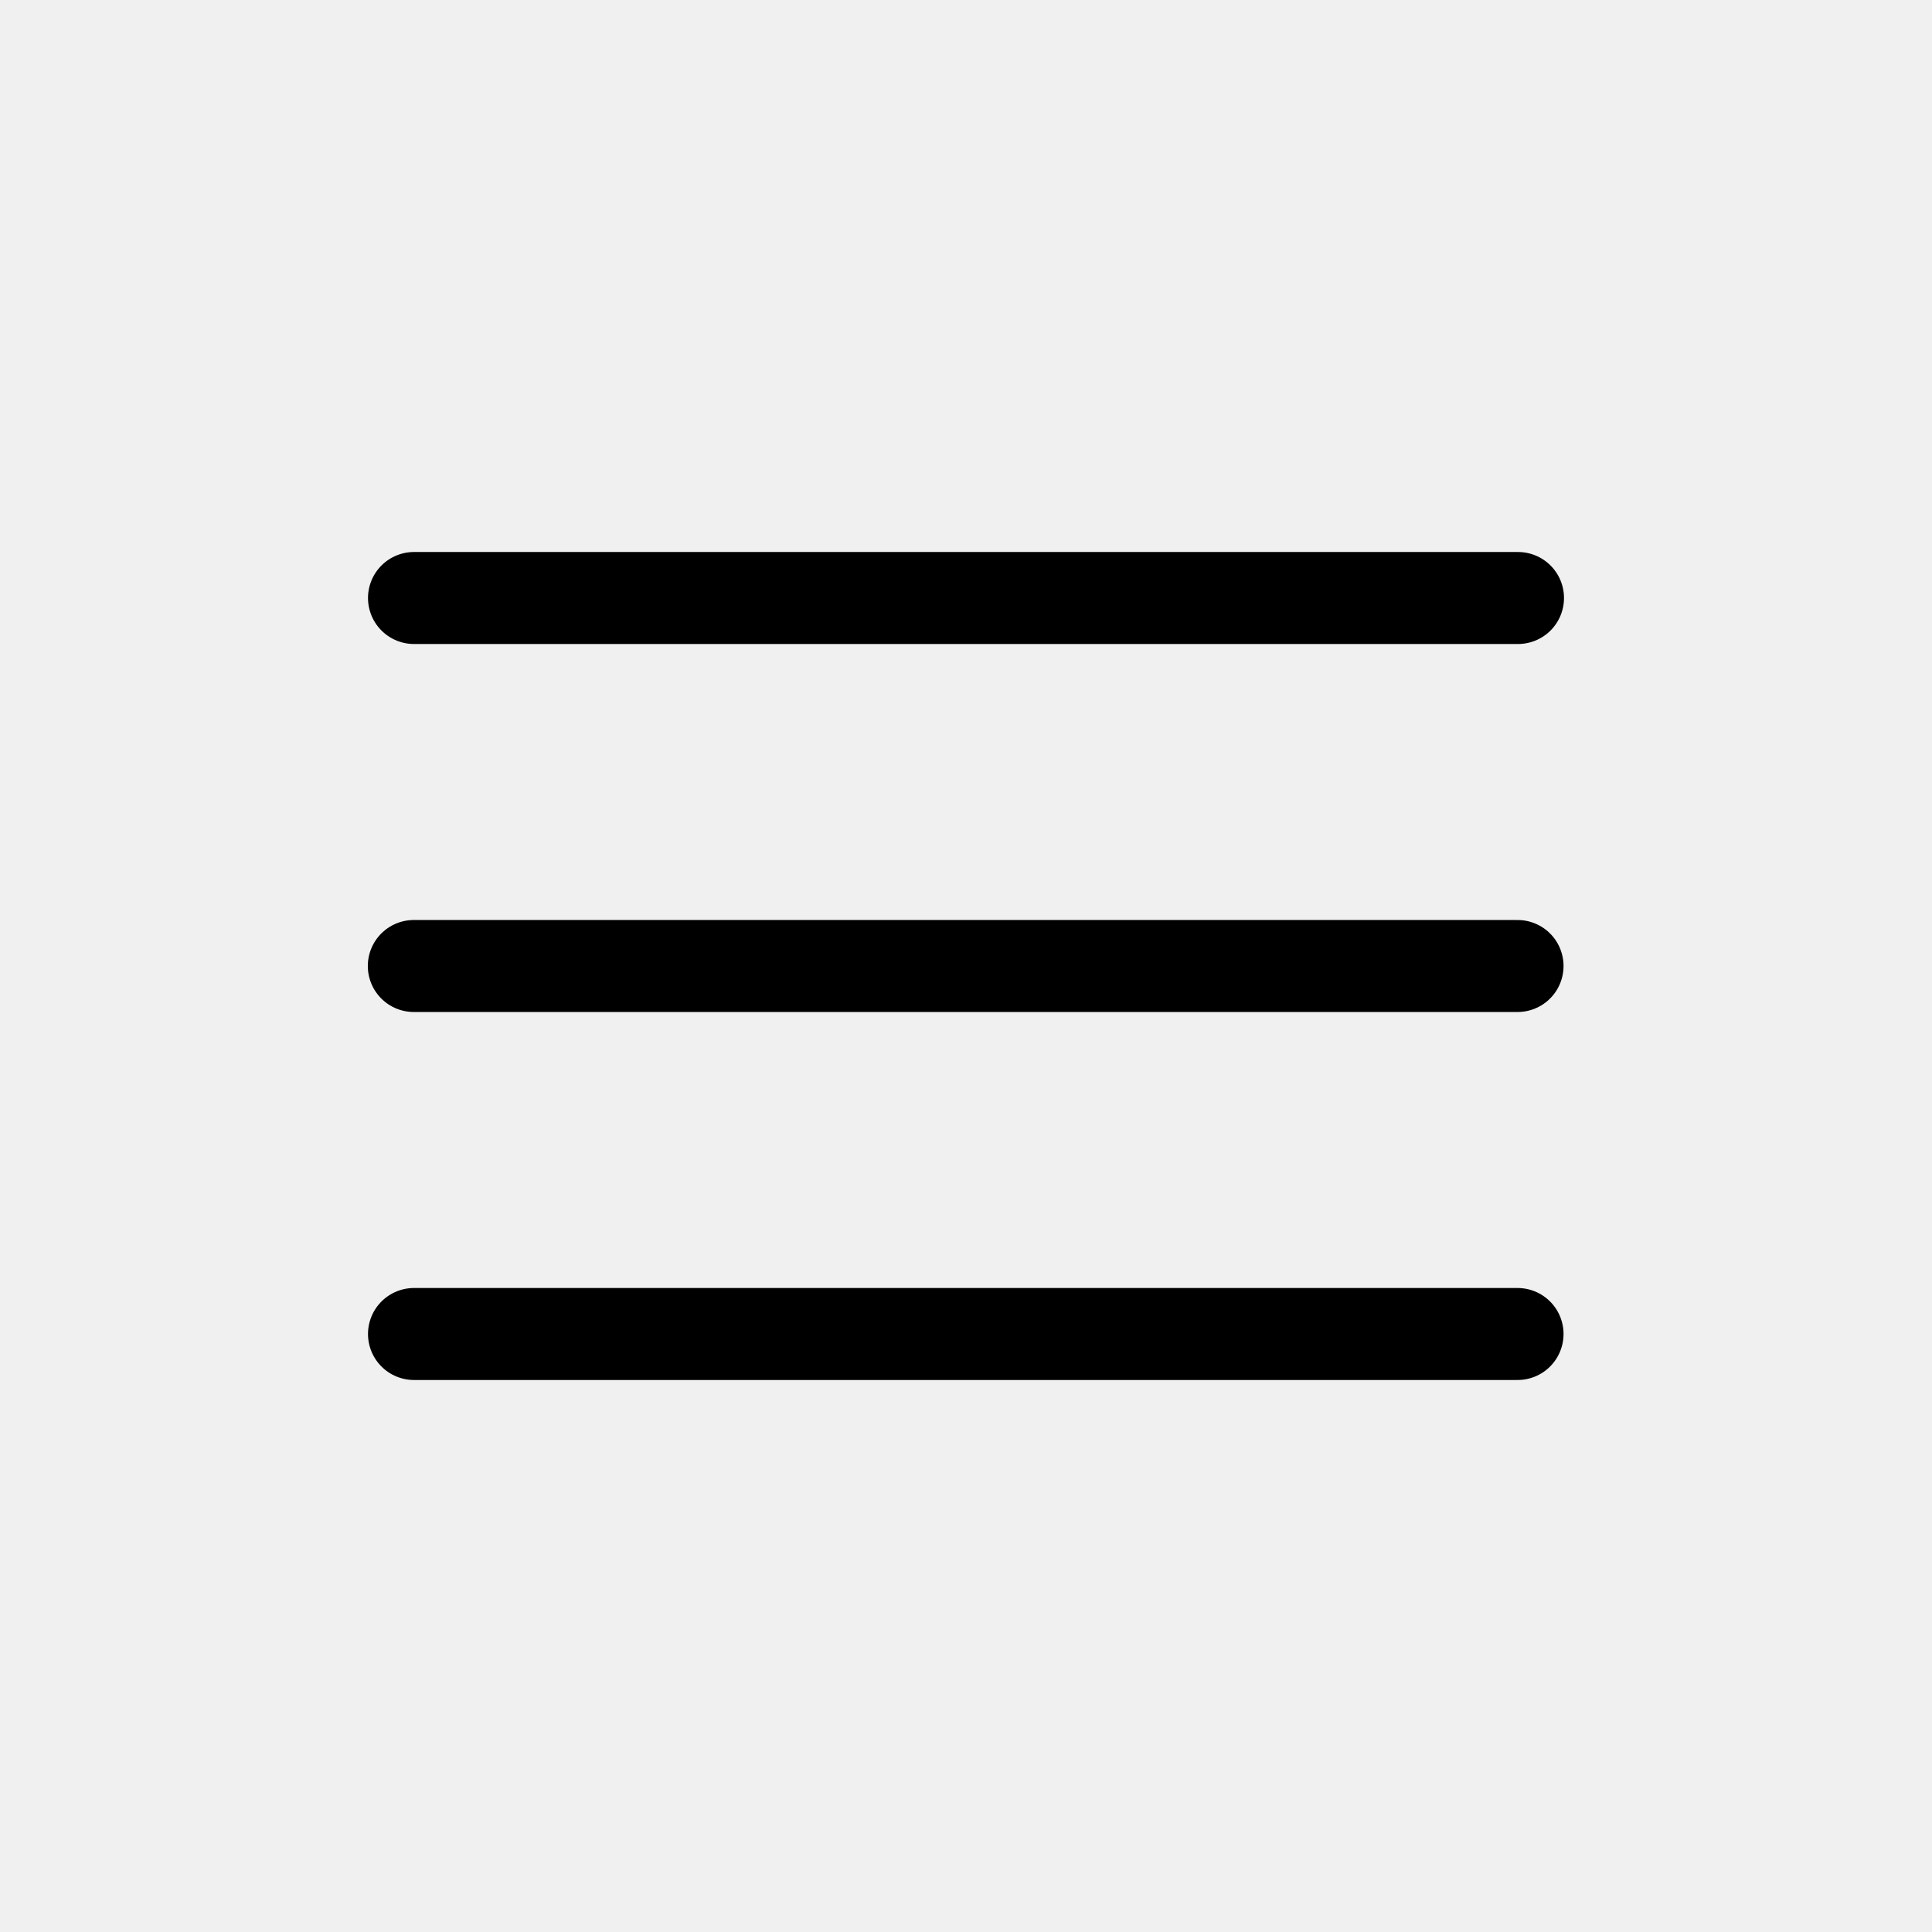
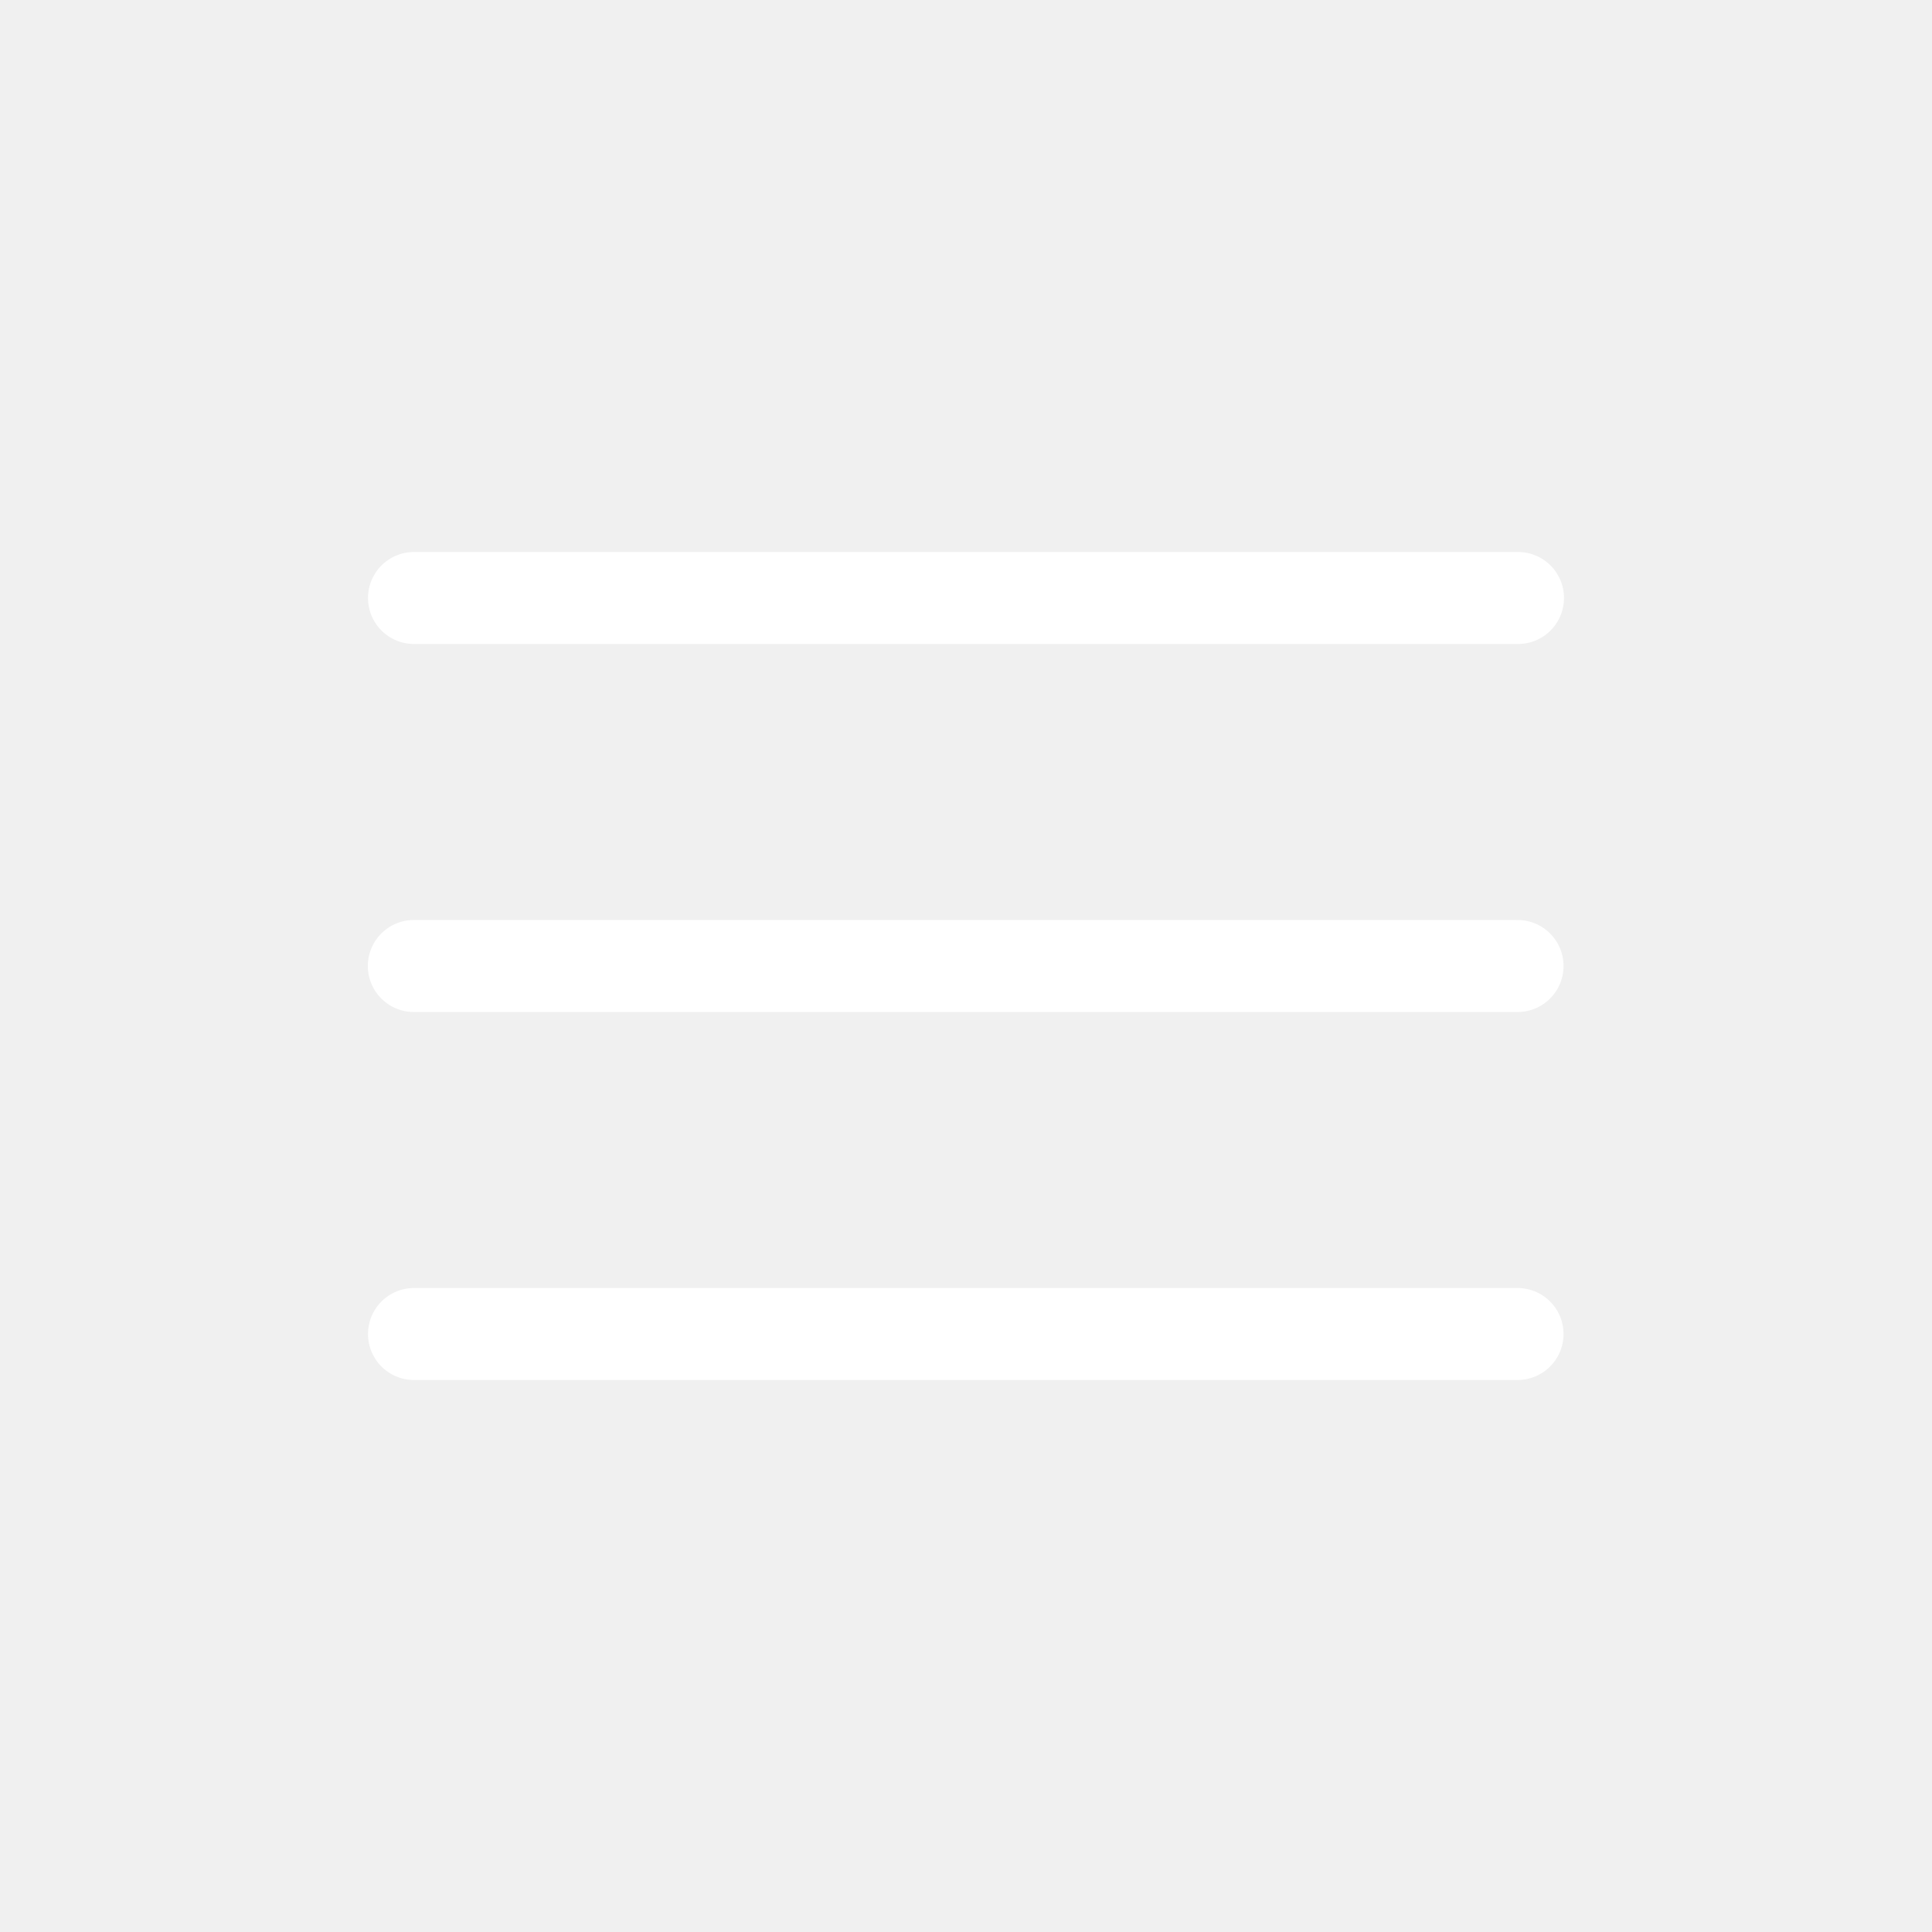
<svg xmlns="http://www.w3.org/2000/svg" width="48" height="48" viewBox="0 0 21 21">
-   <path fill="none" stroke="#000000" stroke-linecap="round" stroke-linejoin="round" d="M4.5 6.5h12m-12.002 4h11.997M4.5 14.5h11.995" />
+   <path fill="none" stroke="#ffffff" stroke-linecap="round" stroke-linejoin="round" d="M4.5 6.5h12m-12.002 4h11.997M4.5 14.5h11.995" />
</svg>
